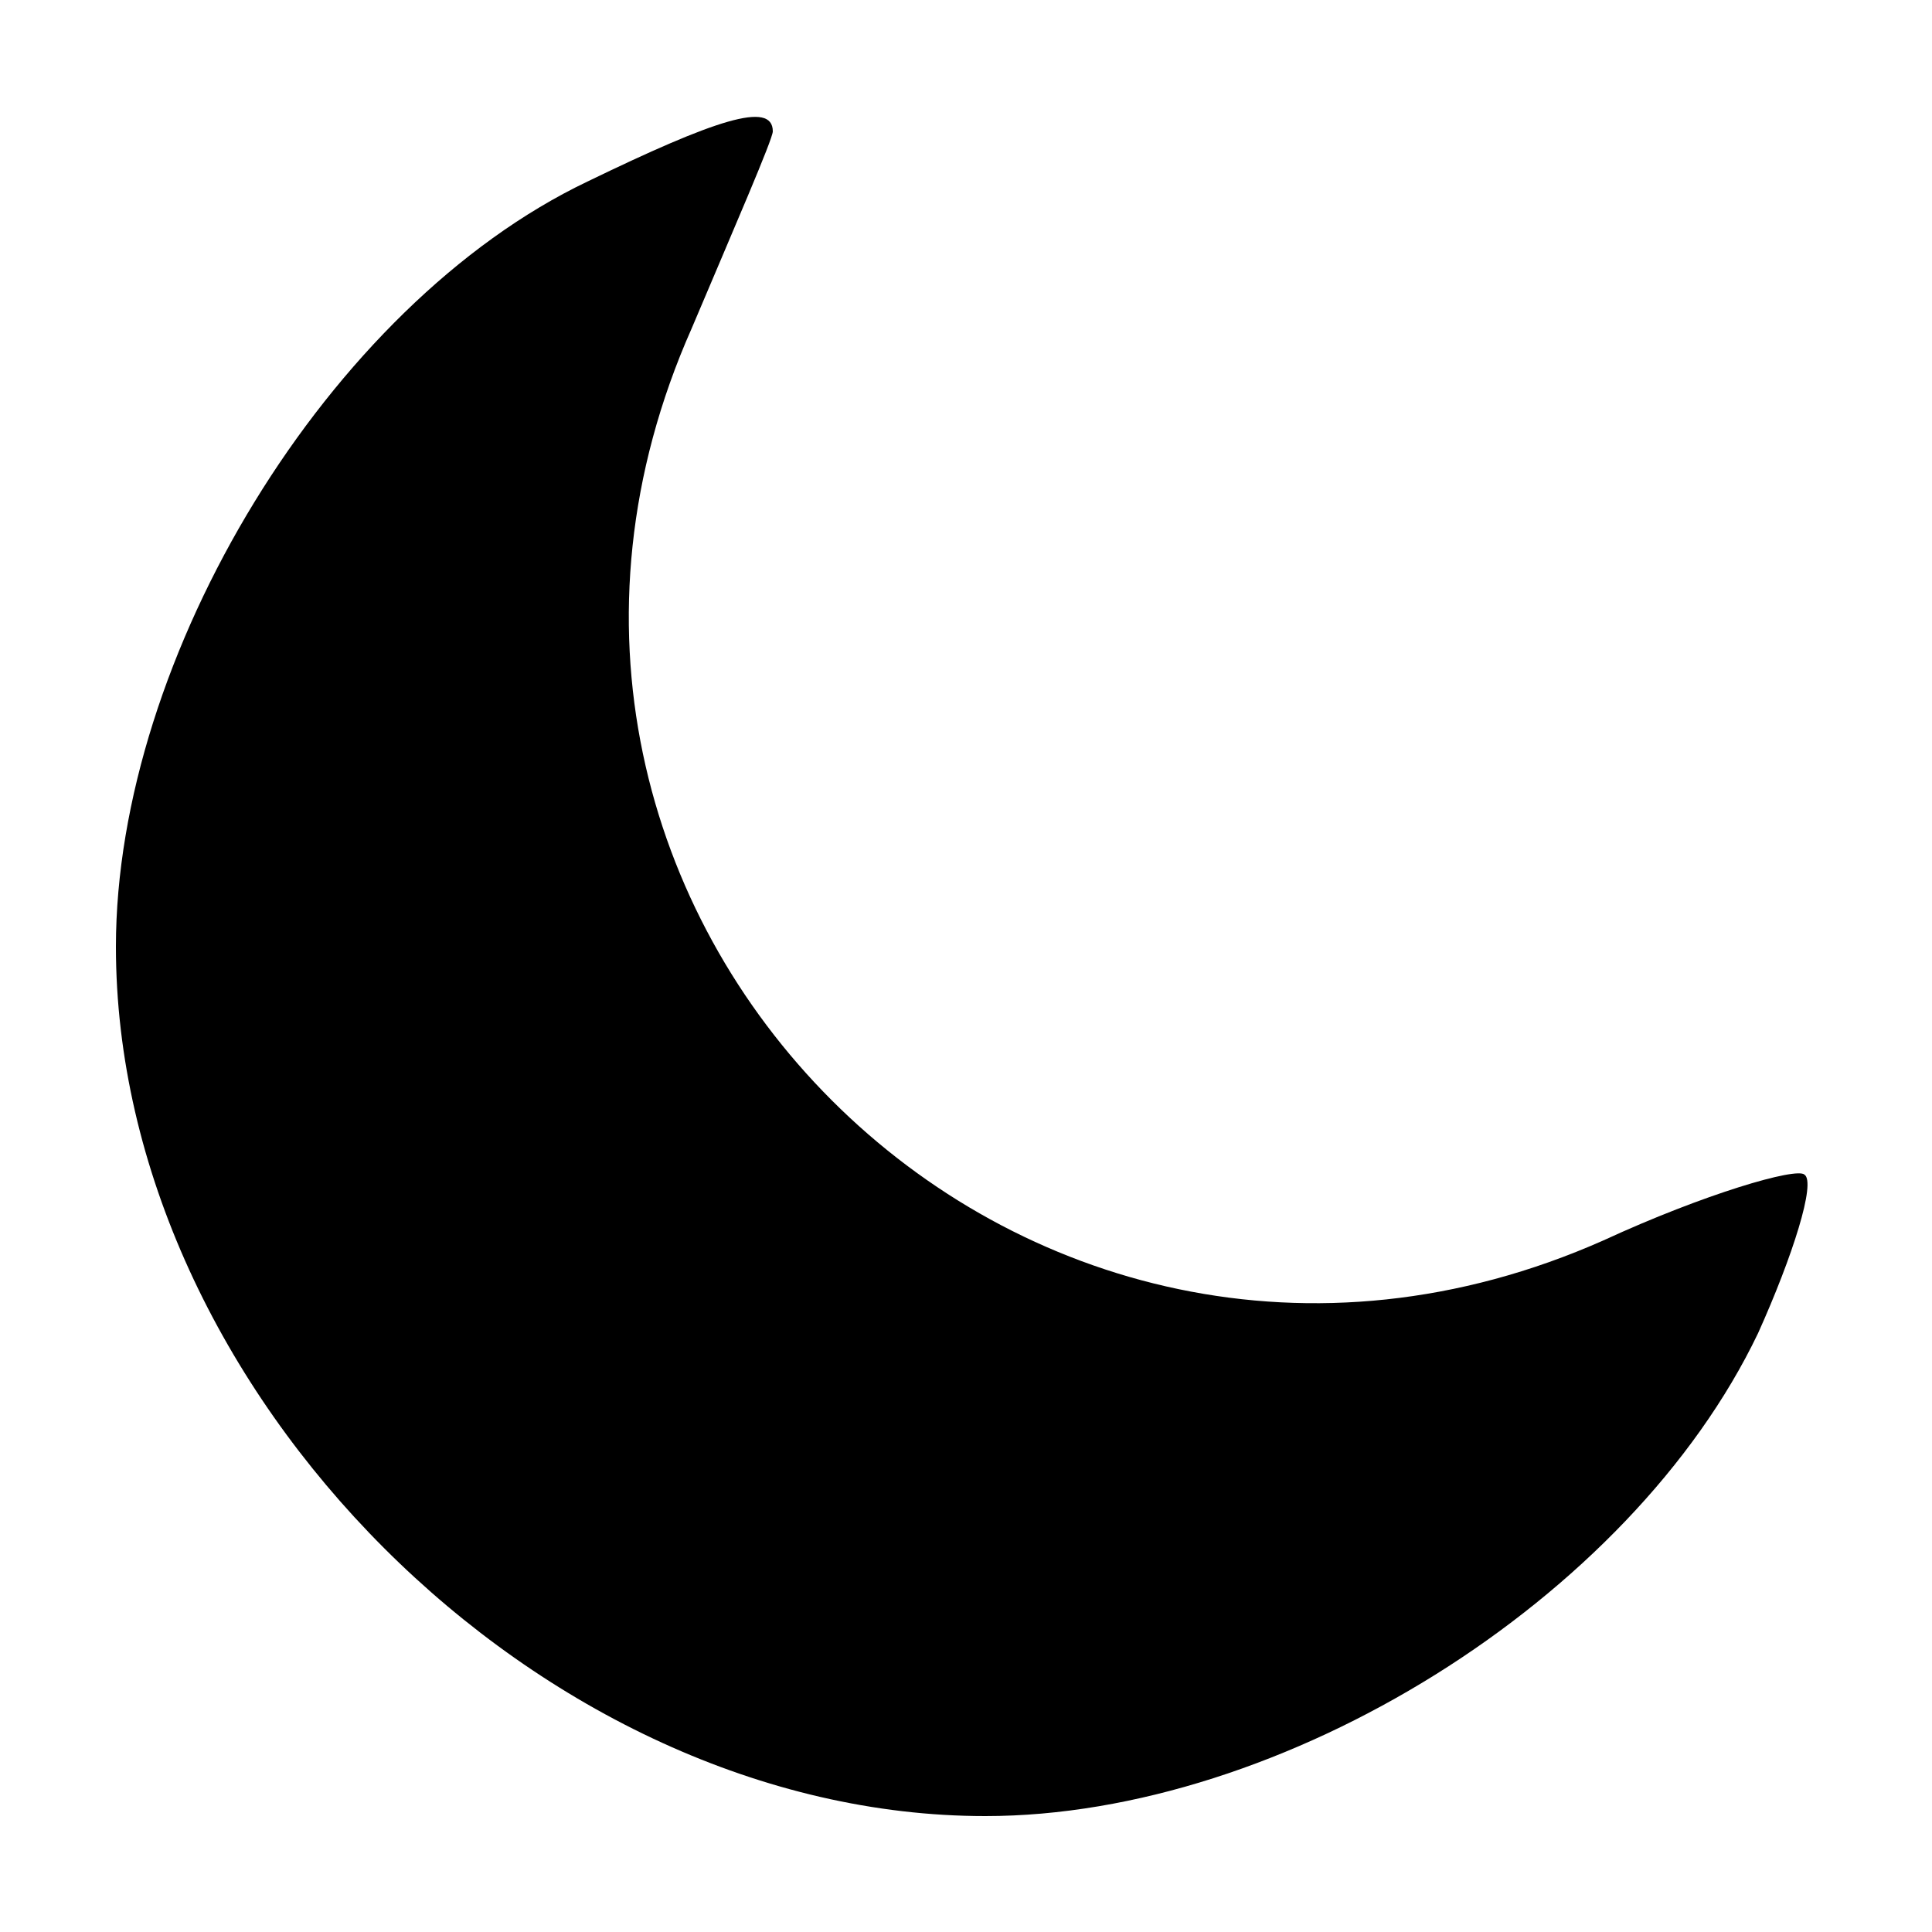
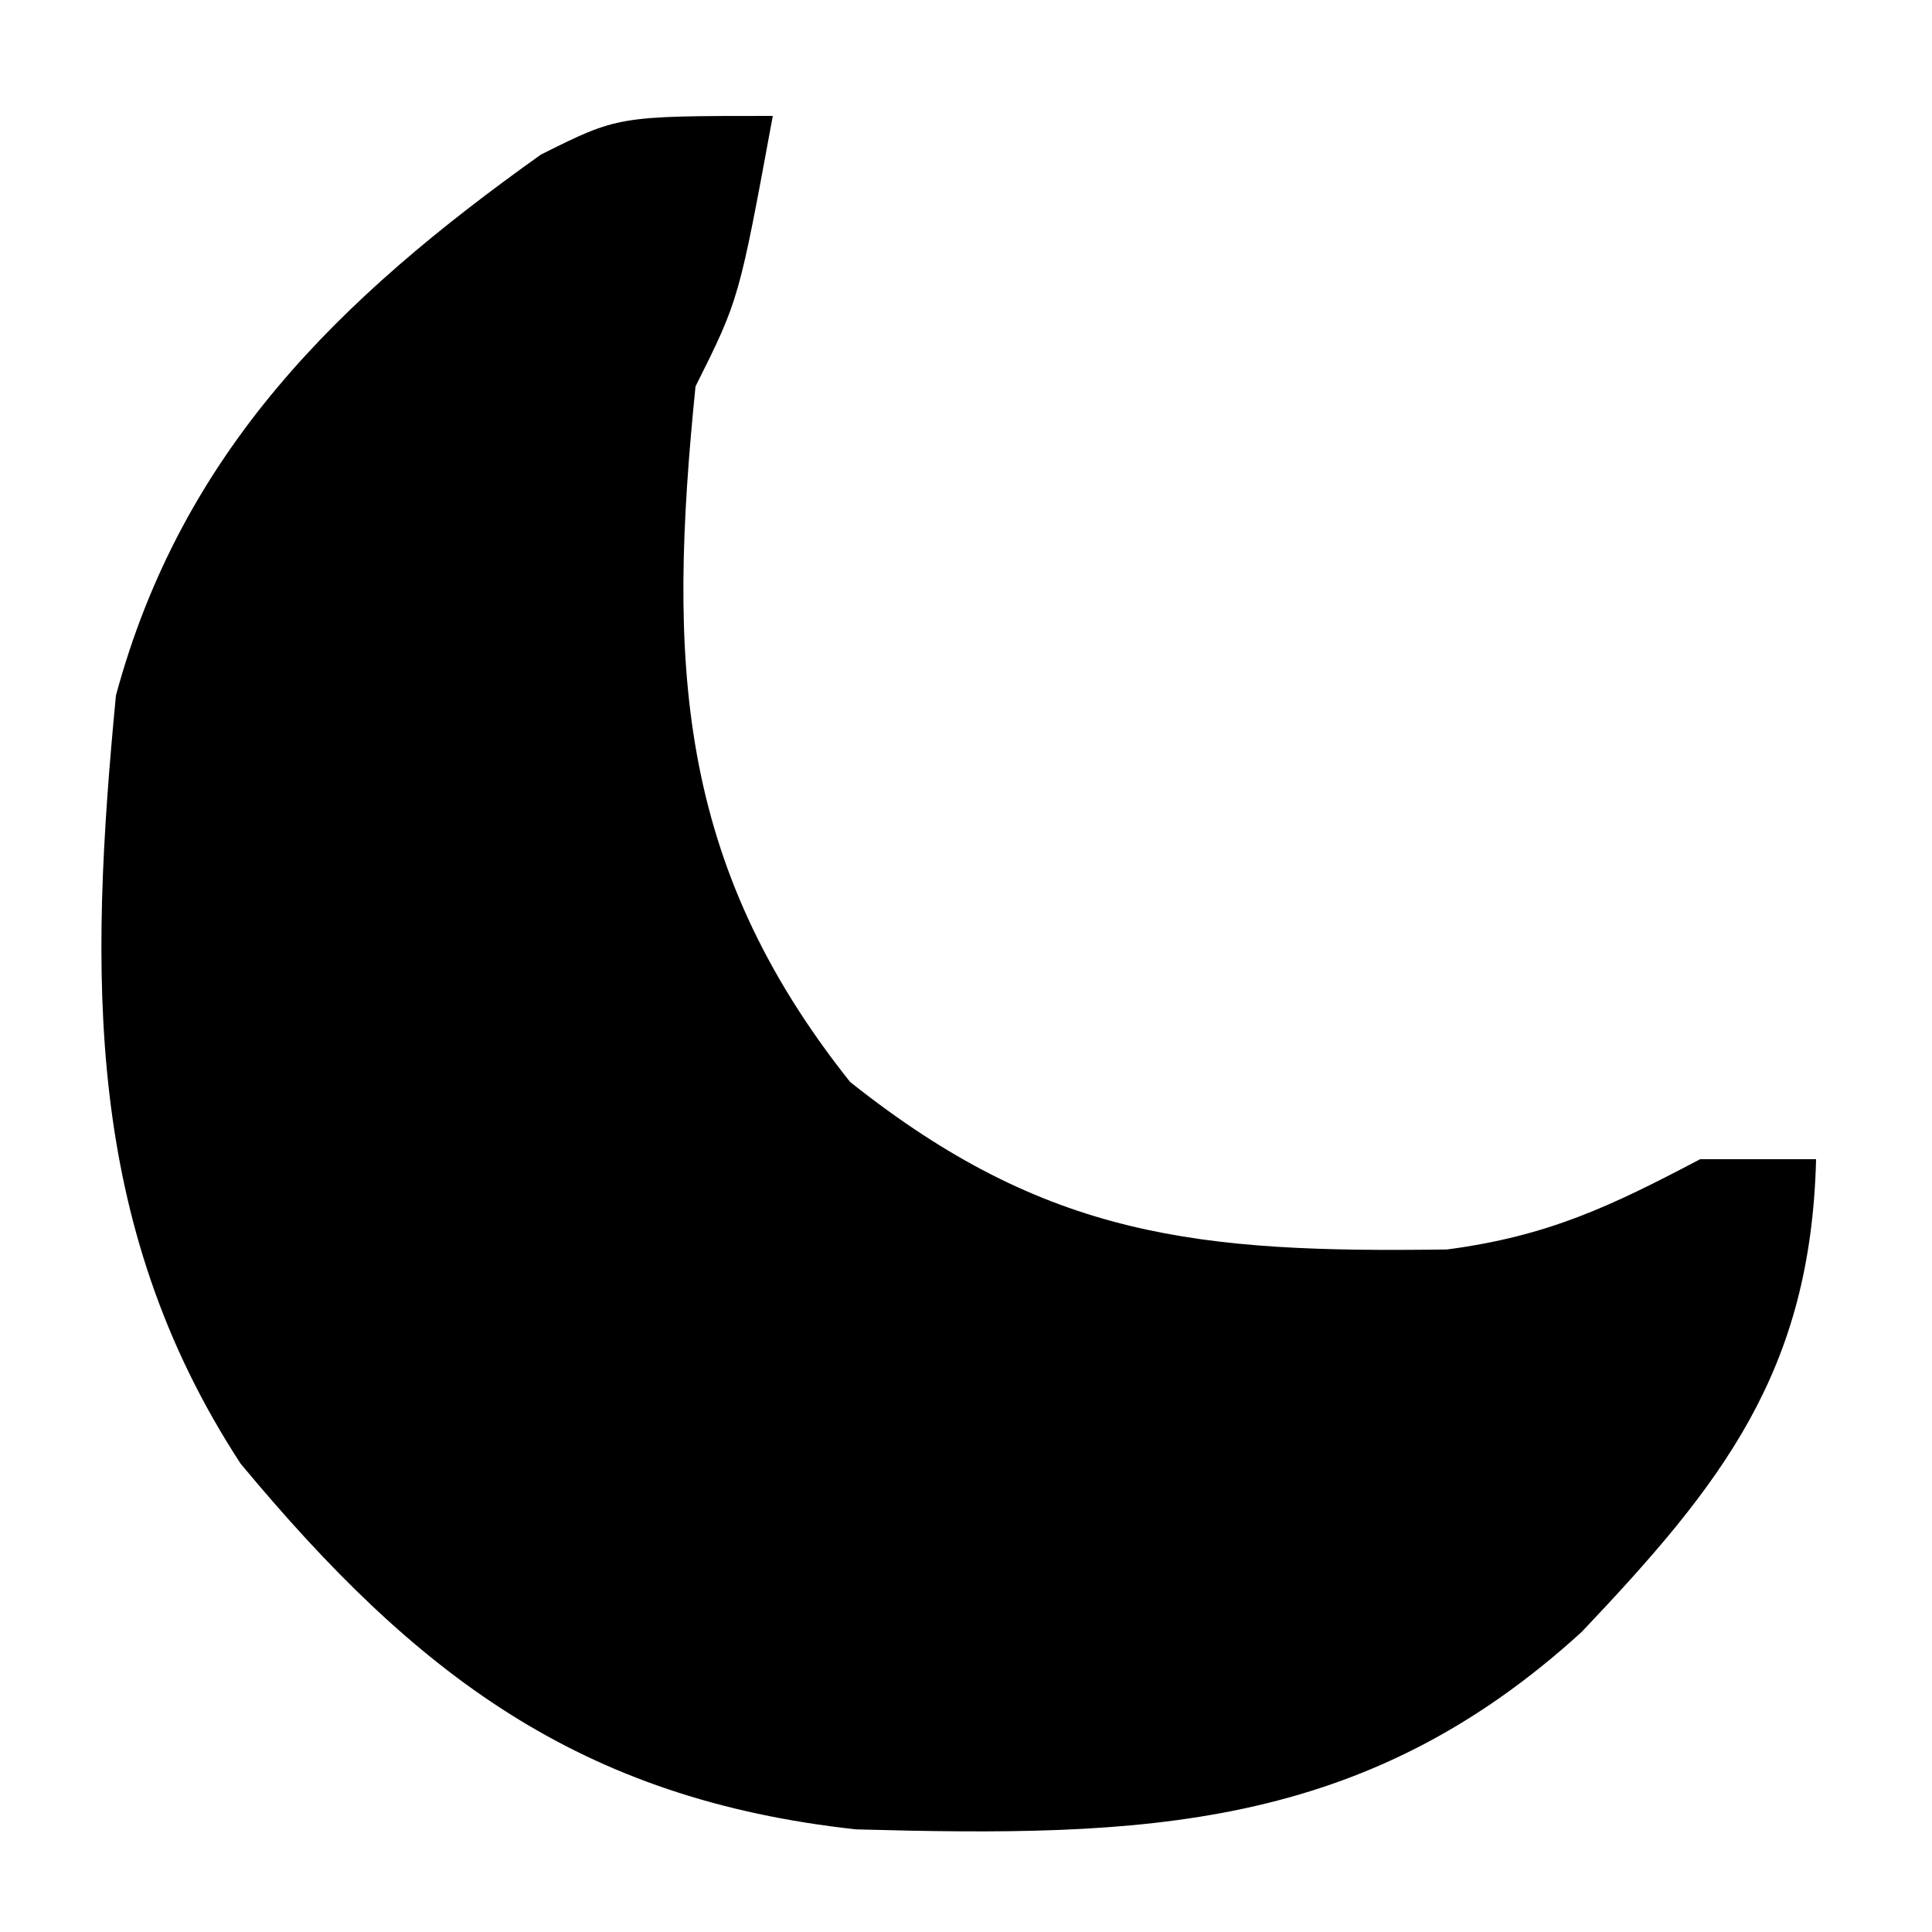
- <svg xmlns="http://www.w3.org/2000/svg" version="1.0" width="50pt" height="50pt" viewBox="0 0 50 50" preserveAspectRatio="xMidYMid meet">
-   <g transform="translate(0,50) scale(0.1,-0.1)" fill="#000000" stroke="none">
-     <path d="M152 453 c-67 -32 -122 -123 -122 -198 0 -115 110 -225 225 -225 77 0 167 56 200 125 9 20 15 39 12 41 -2 2 -26 -5 -52 -17 -151 -67 -303 85 -236 236 11 26 21 49 21 51 0 8 -15 3 -48 -13z" />
-   </g>
+ <svg xmlns="http://www.w3.org/2000/svg" version="1.1" width="50" height="50">
+   <path d="M0 0 C-0.875 4.75 -0.875 4.75 -2 7 C-2.719 14.109 -2.514 19.329 2 25 C7.086 29.048 11.032 29.427 17.449 29.336 C20.068 28.991 21.688 28.217 24 27 C24.99 27 25.98 27 27 27 C26.863 32.493 24.572 35.398 20.938 39.23 C15.277 44.4 9.57 44.548 2.156 44.344 C-5.019 43.562 -9.25 40.324 -13.773 34.879 C-17.837 28.655 -17.689 22.208 -17 15 C-15.292 8.678 -11.23 4.723 -6 1 C-4 0 -4 0 0 0 Z " fill="#000000" transform="translate(20,3)" />
</svg>
